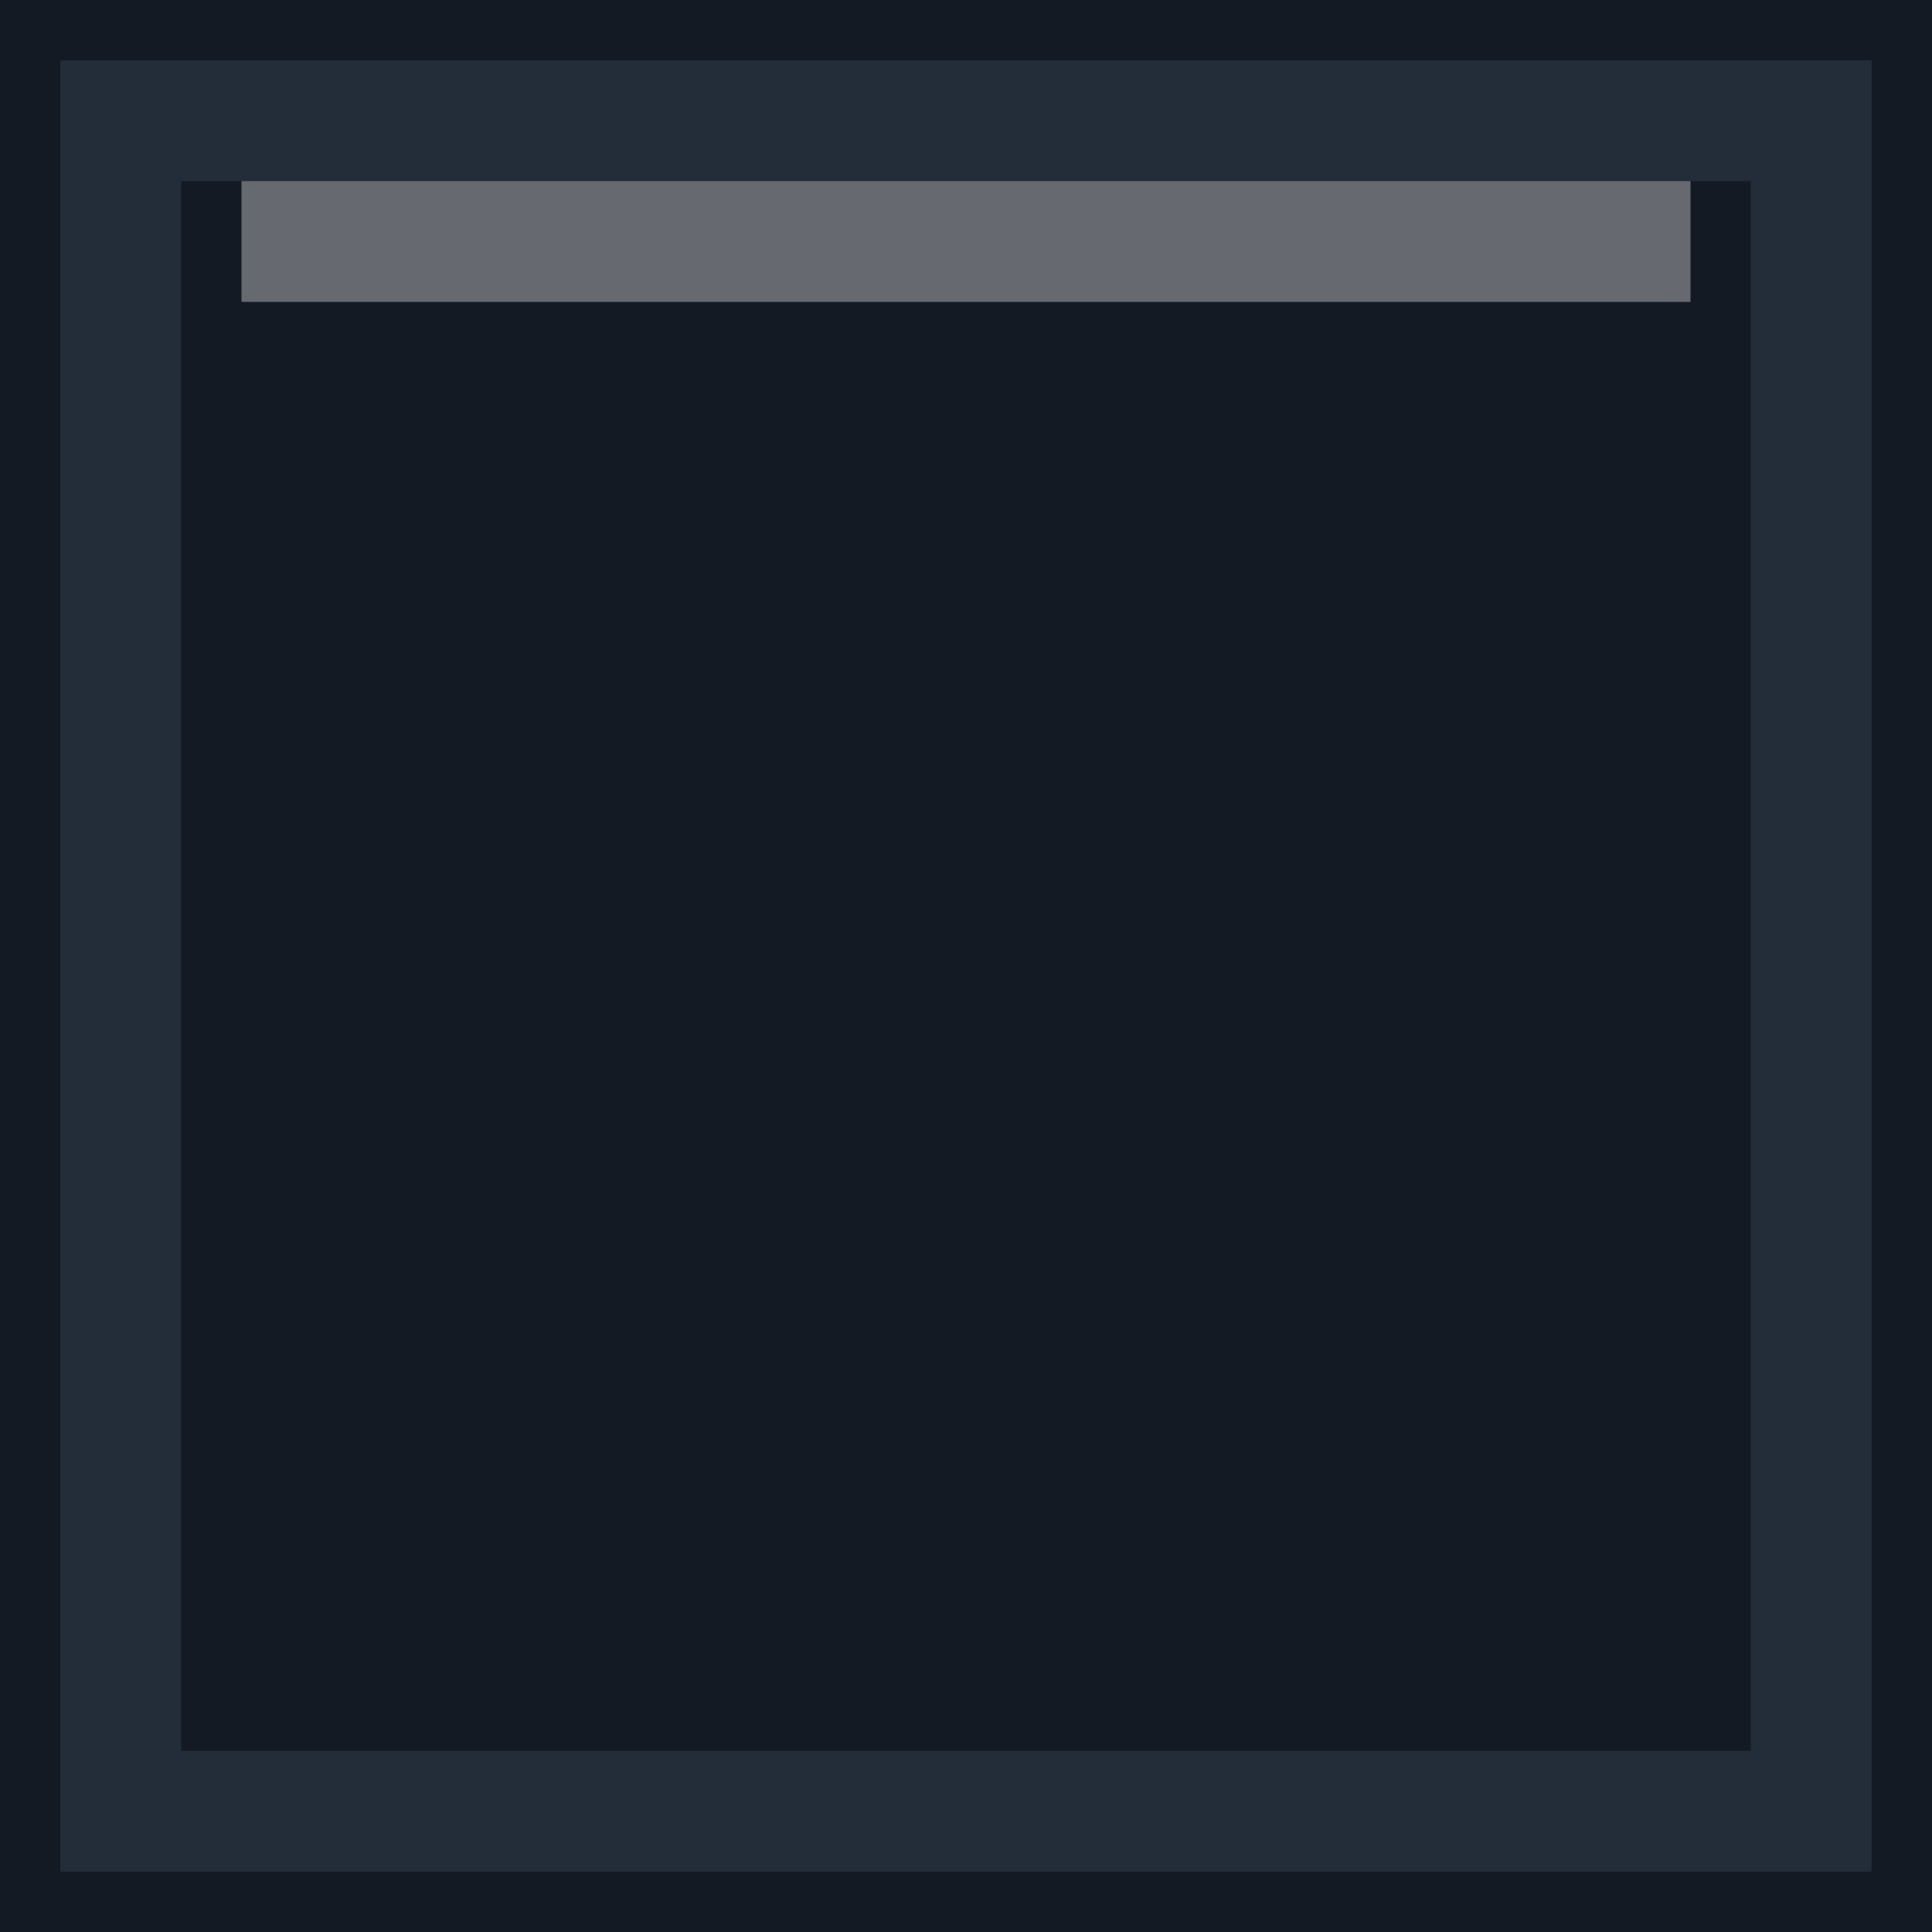
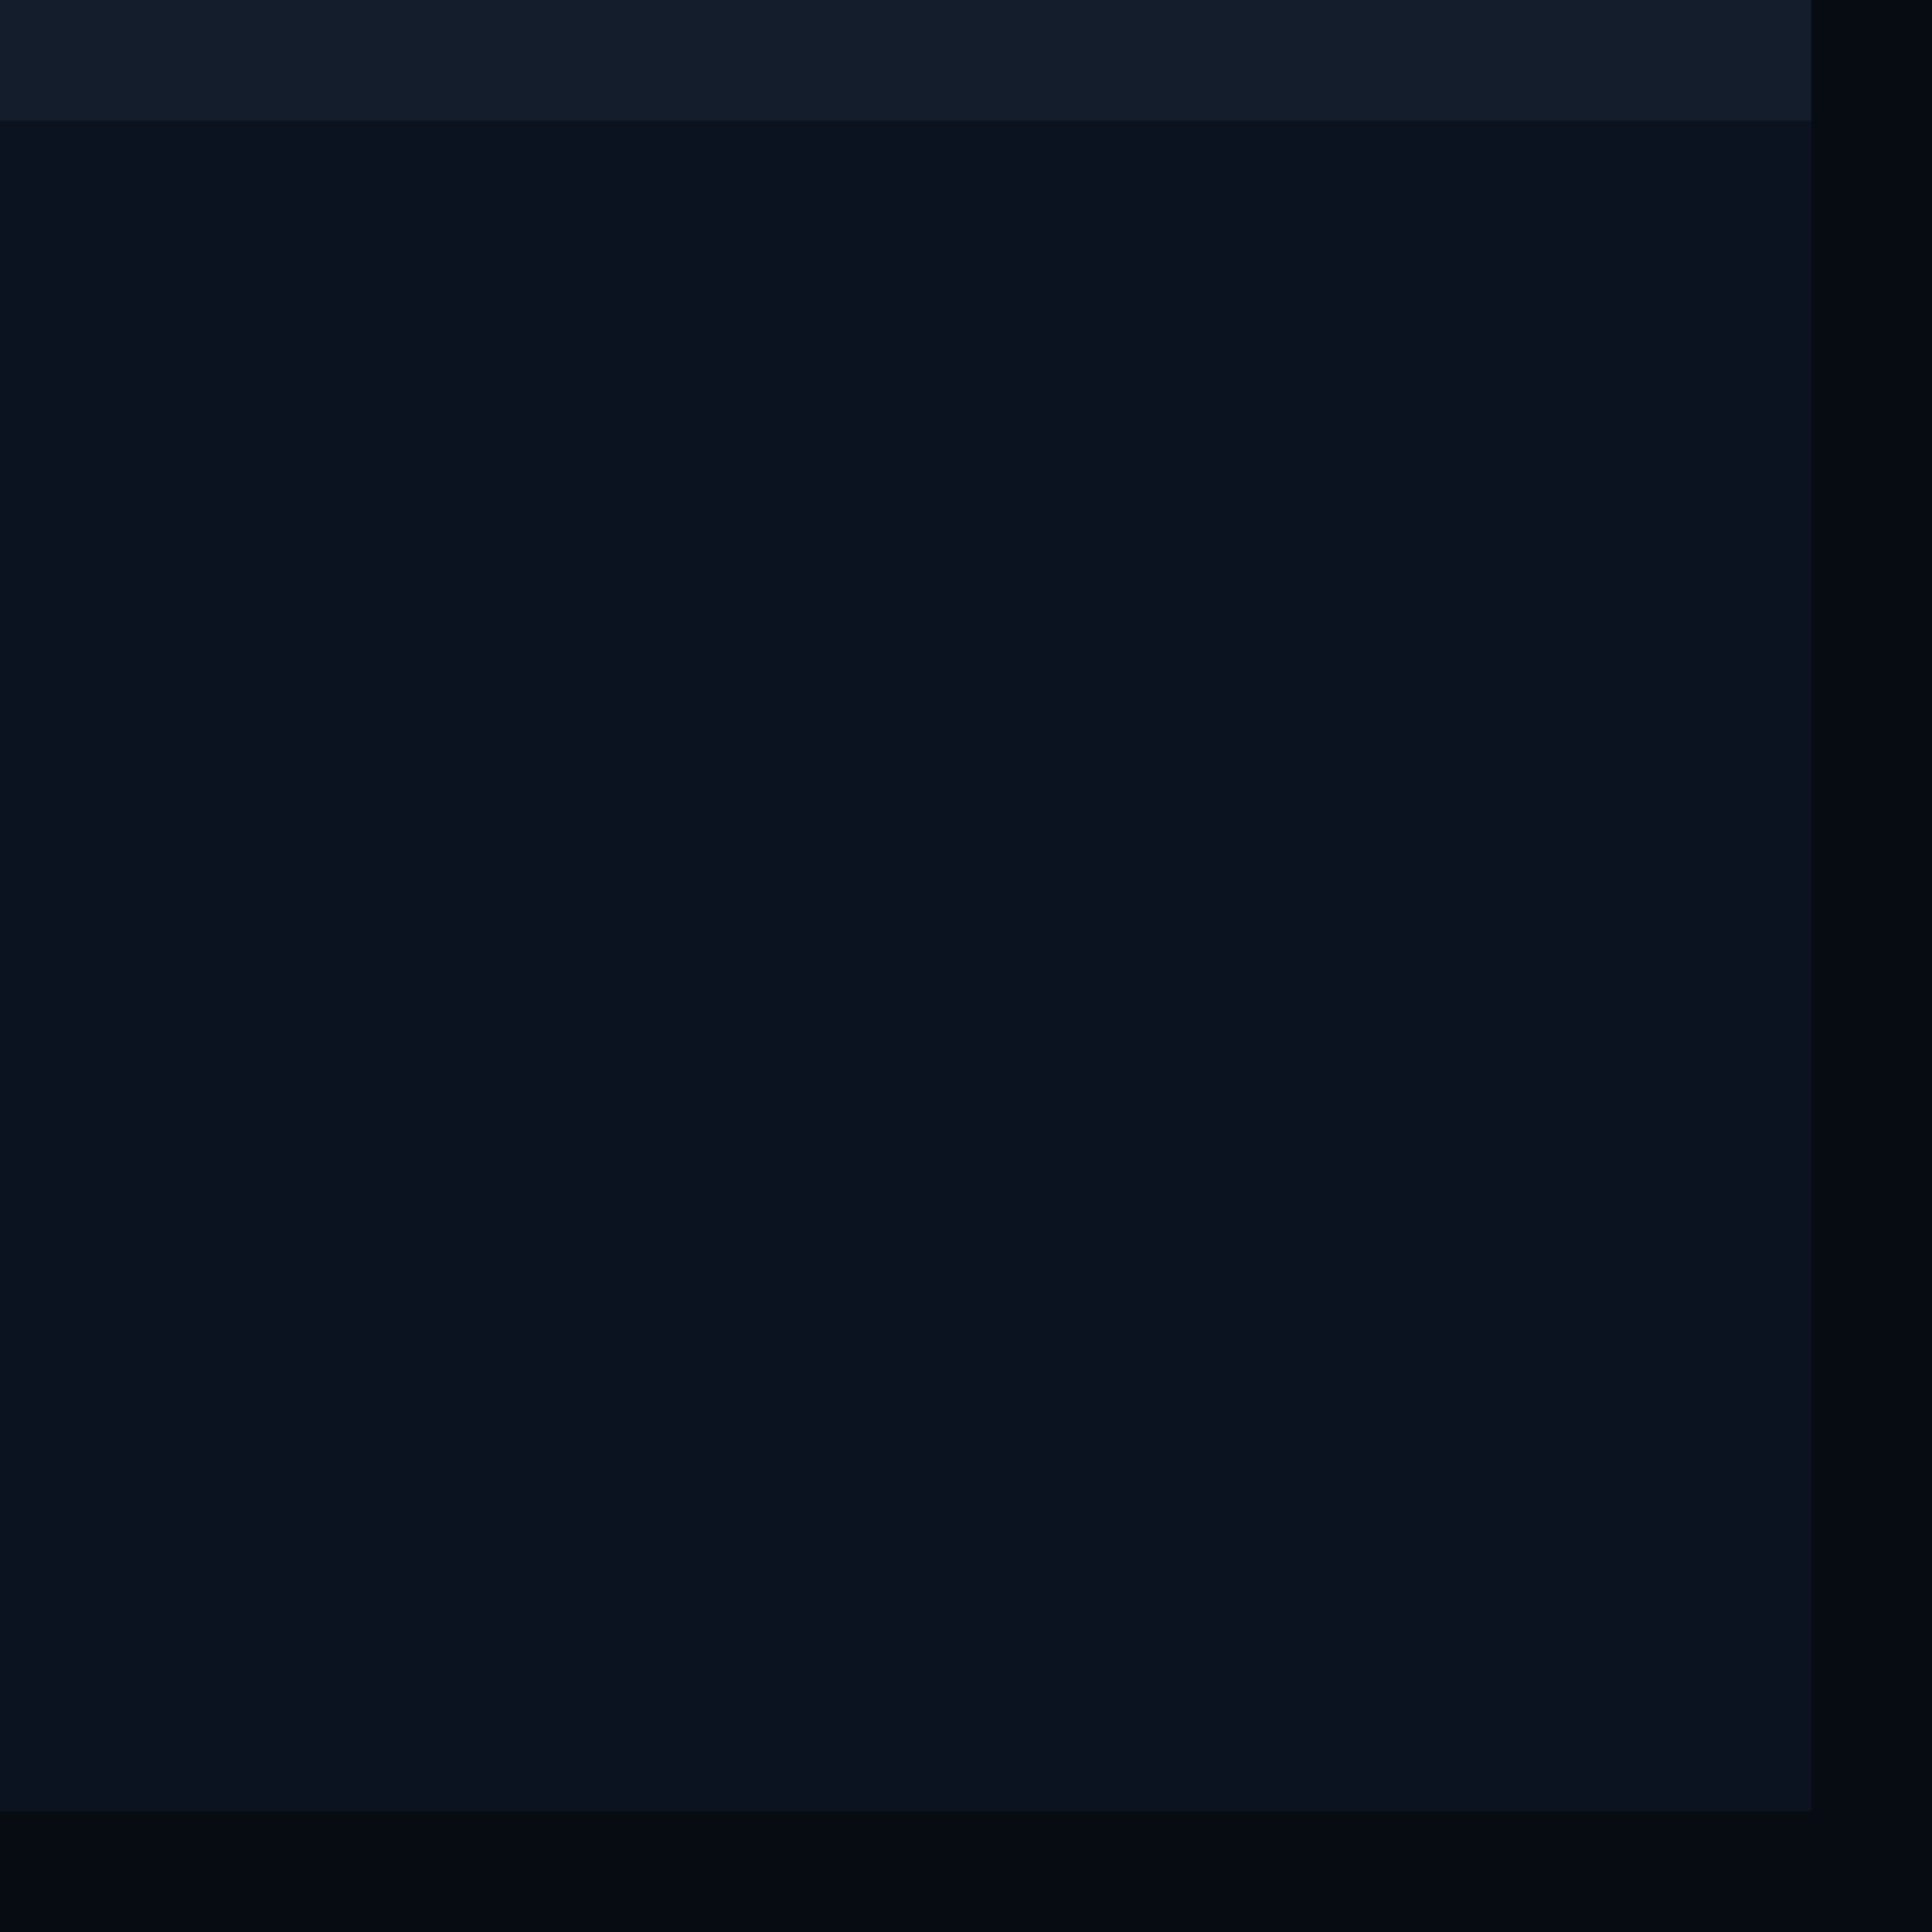
<svg xmlns="http://www.w3.org/2000/svg" version="1.1" width="16" height="16" viewBox="0 0 16 16">
-   <rect x="0" y="0" width="16" height="16" fill="#141a24" />
-   <rect x="1" y="1" width="14" height="14" fill="none" stroke="#232c39" stroke-width="1" />
-   <path d="M2 2 L14 2" stroke="#ffffff" stroke-opacity="0.35" stroke-width="1" />
+   <rect width="16" height="16" fill="#0C1320" />
+   <rect width="16" height="1" fill="#141D2B" />
+   <rect y="15" width="16" height="1" fill="#070B12" />
+   <rect x="15" width="1" height="16" fill="#070B12" />
</svg>
